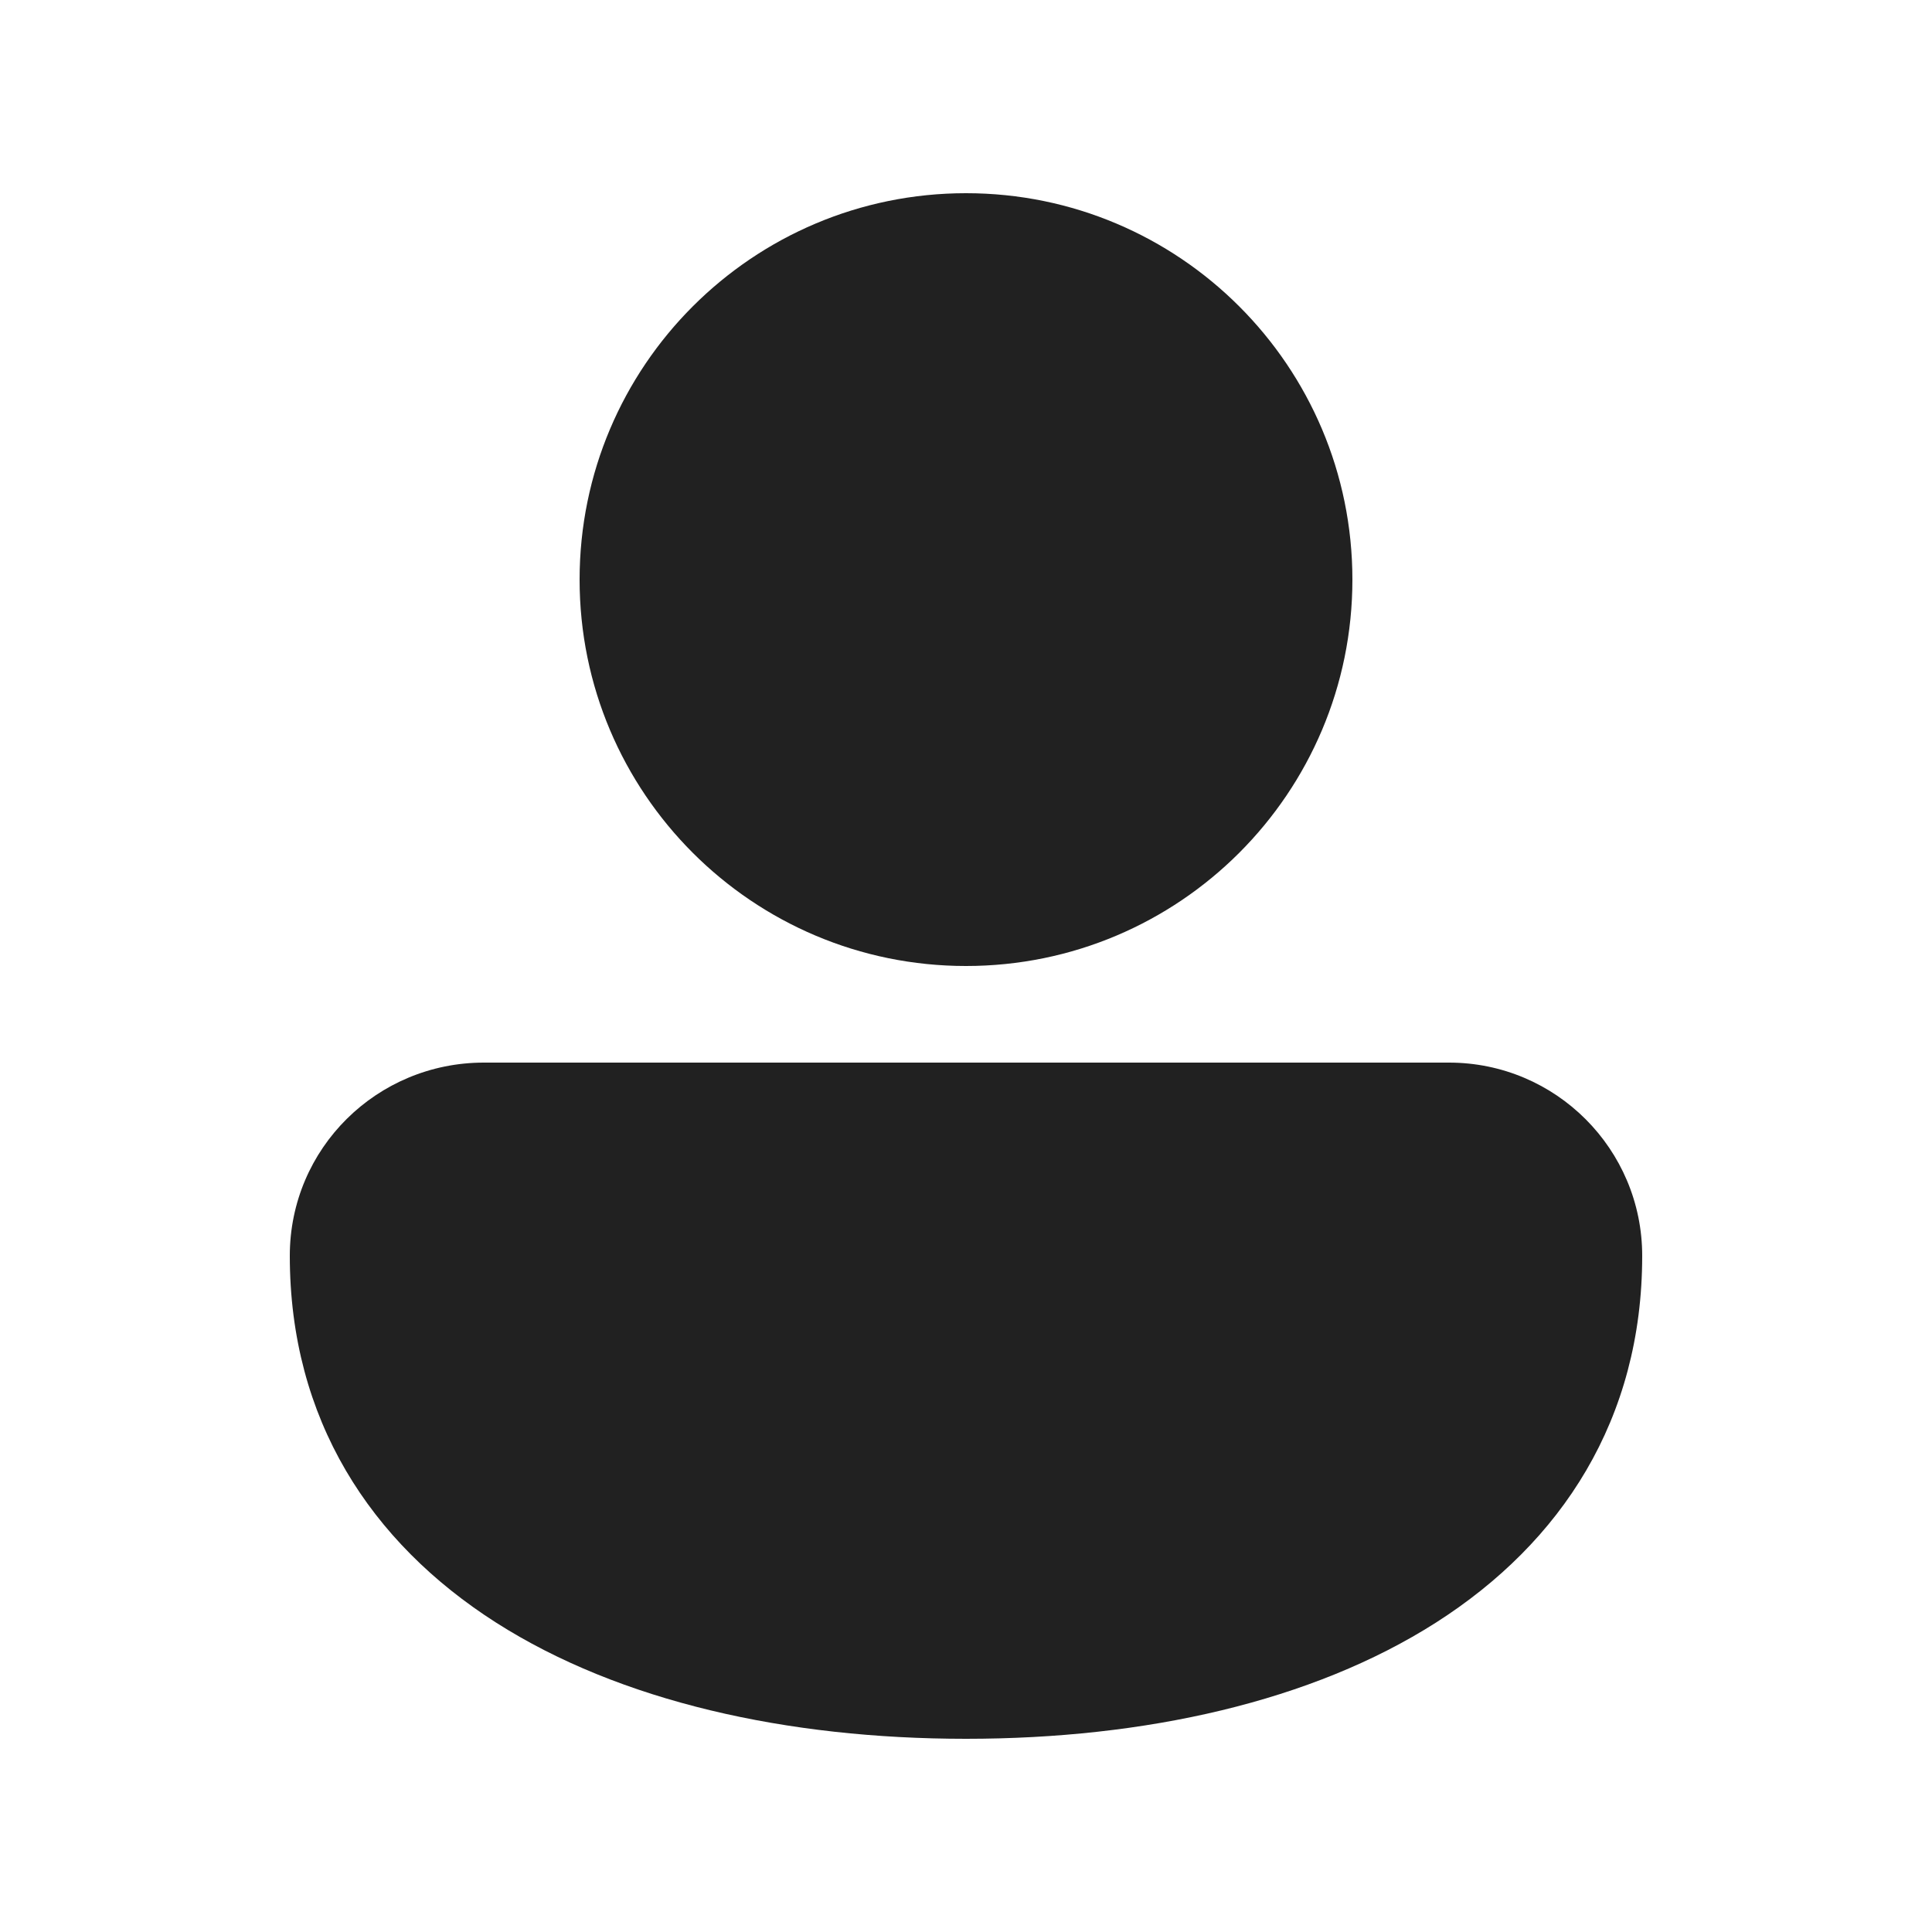
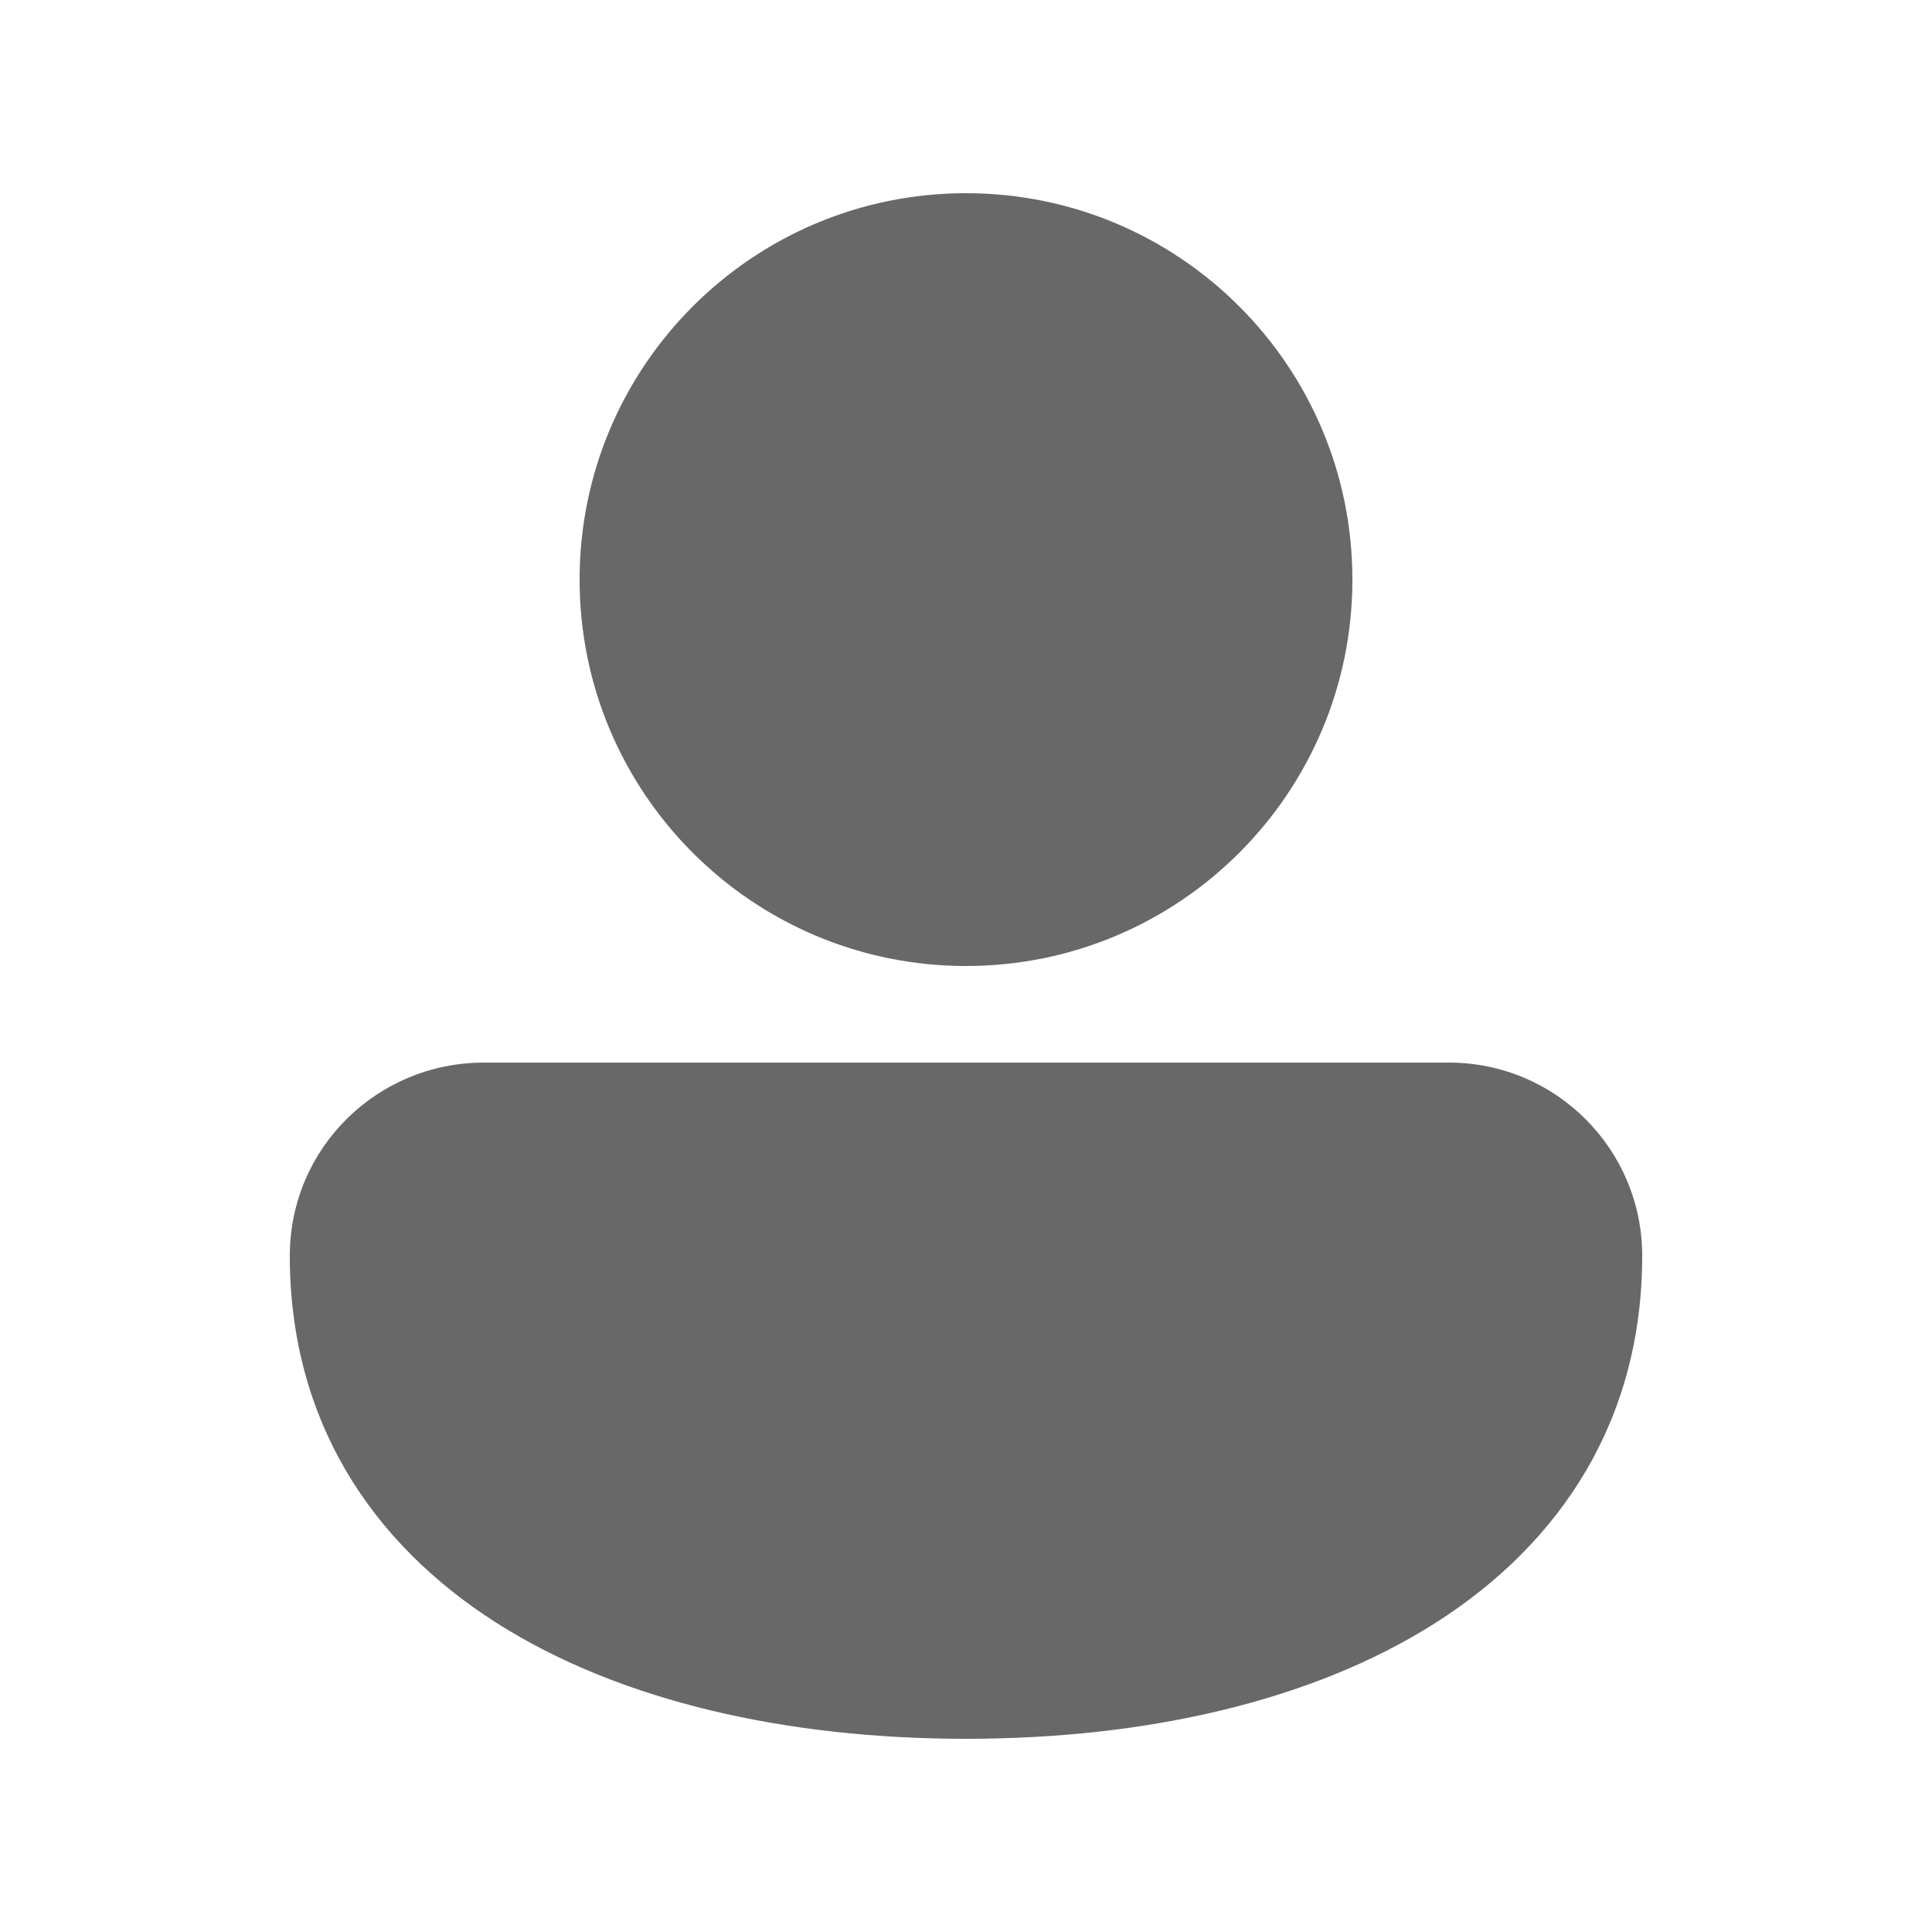
- <svg xmlns="http://www.w3.org/2000/svg" width="20" height="20" viewBox="0 0 20 20" fill="none">
-   <path d="M10 2C7.791 2 6 3.791 6 6C6 8.209 7.791 10 10 10C12.209 10 14 8.209 14 6C14 3.791 12.209 2 10 2Z" fill="#212121" />
-   <path d="M5.009 11C3.903 11 3 11.887 3 13C3 14.691 3.833 15.966 5.135 16.797C6.417 17.614 8.145 18 10 18C11.855 18 13.583 17.614 14.865 16.797C16.167 15.966 17 14.691 17 13C17 11.896 16.105 11 15 11L5.009 11Z" fill="#212121" />
+ <svg xmlns="http://www.w3.org/2000/svg" width="20" height="20" viewBox="0 0 20 20" fill="#696869">
+   <path d="M10 2C7.791 2 6 3.791 6 6C6 8.209 7.791 10 10 10C12.209 10 14 8.209 14 6C14 3.791 12.209 2 10 2Z" fill="#696869" />
+   <path d="M5.009 11C3.903 11 3 11.887 3 13C3 14.691 3.833 15.966 5.135 16.797C6.417 17.614 8.145 18 10 18C11.855 18 13.583 17.614 14.865 16.797C16.167 15.966 17 14.691 17 13C17 11.896 16.105 11 15 11L5.009 11Z" fill="#696869" />
</svg>
